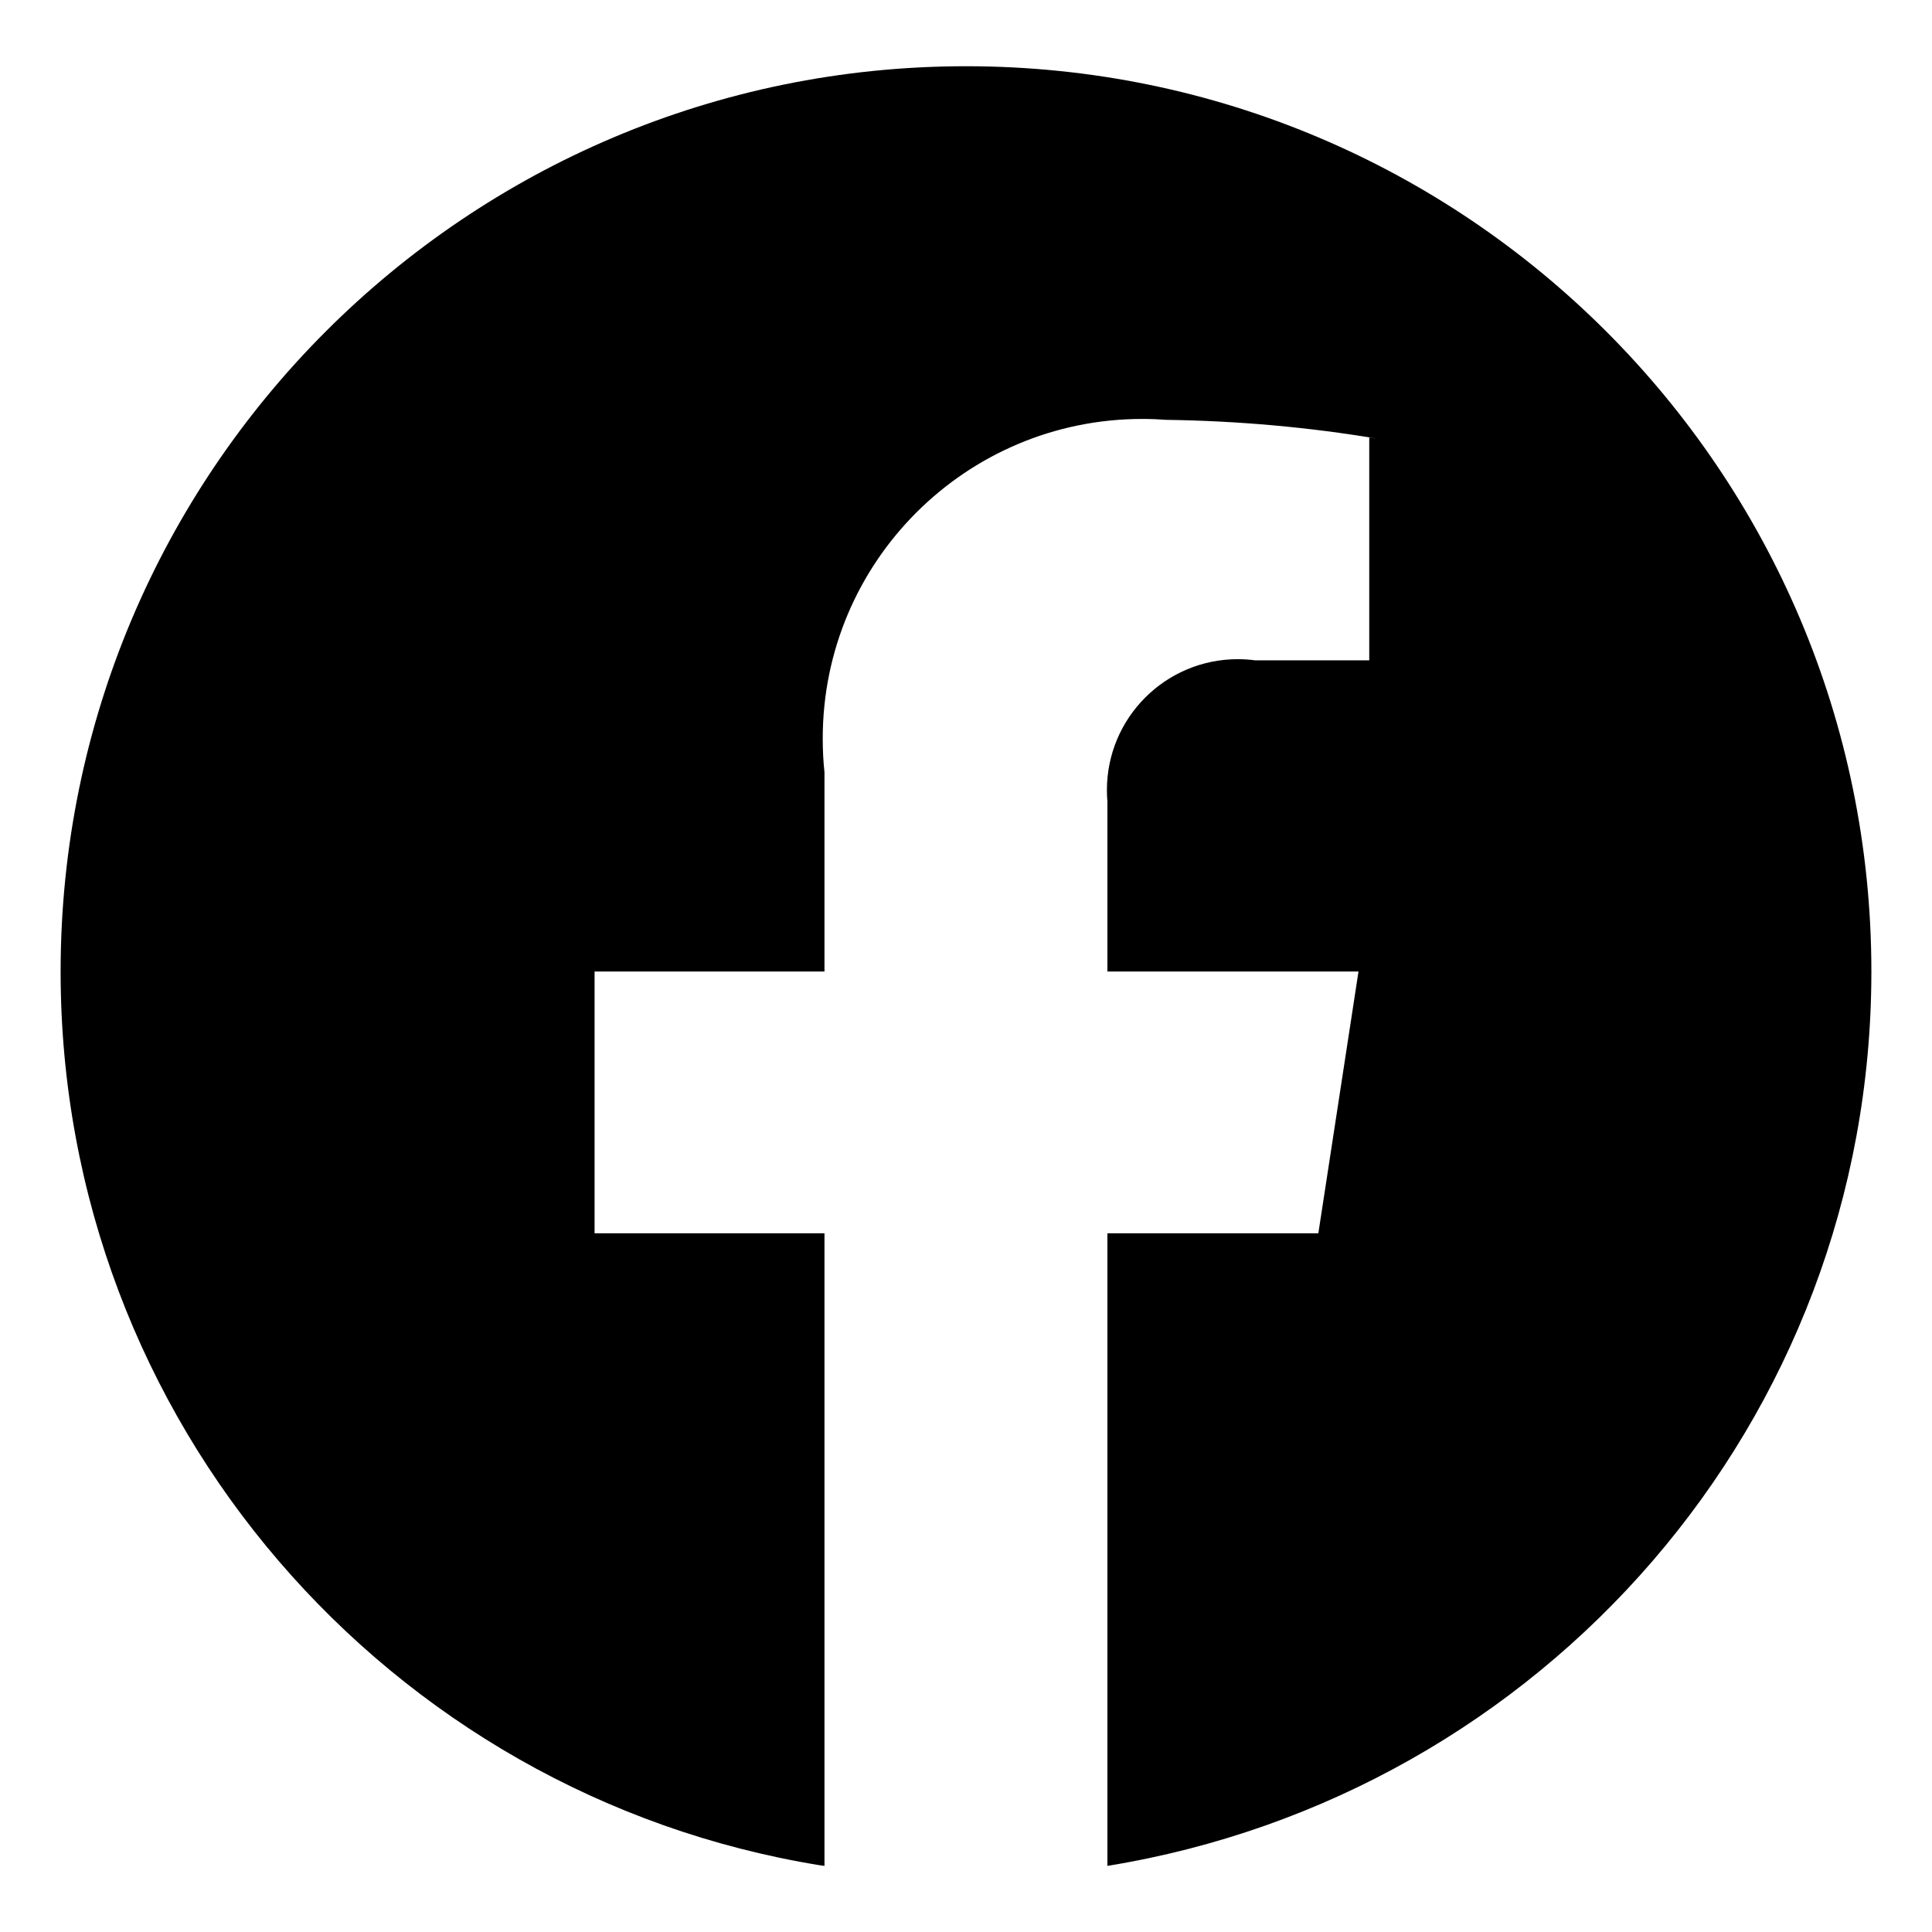
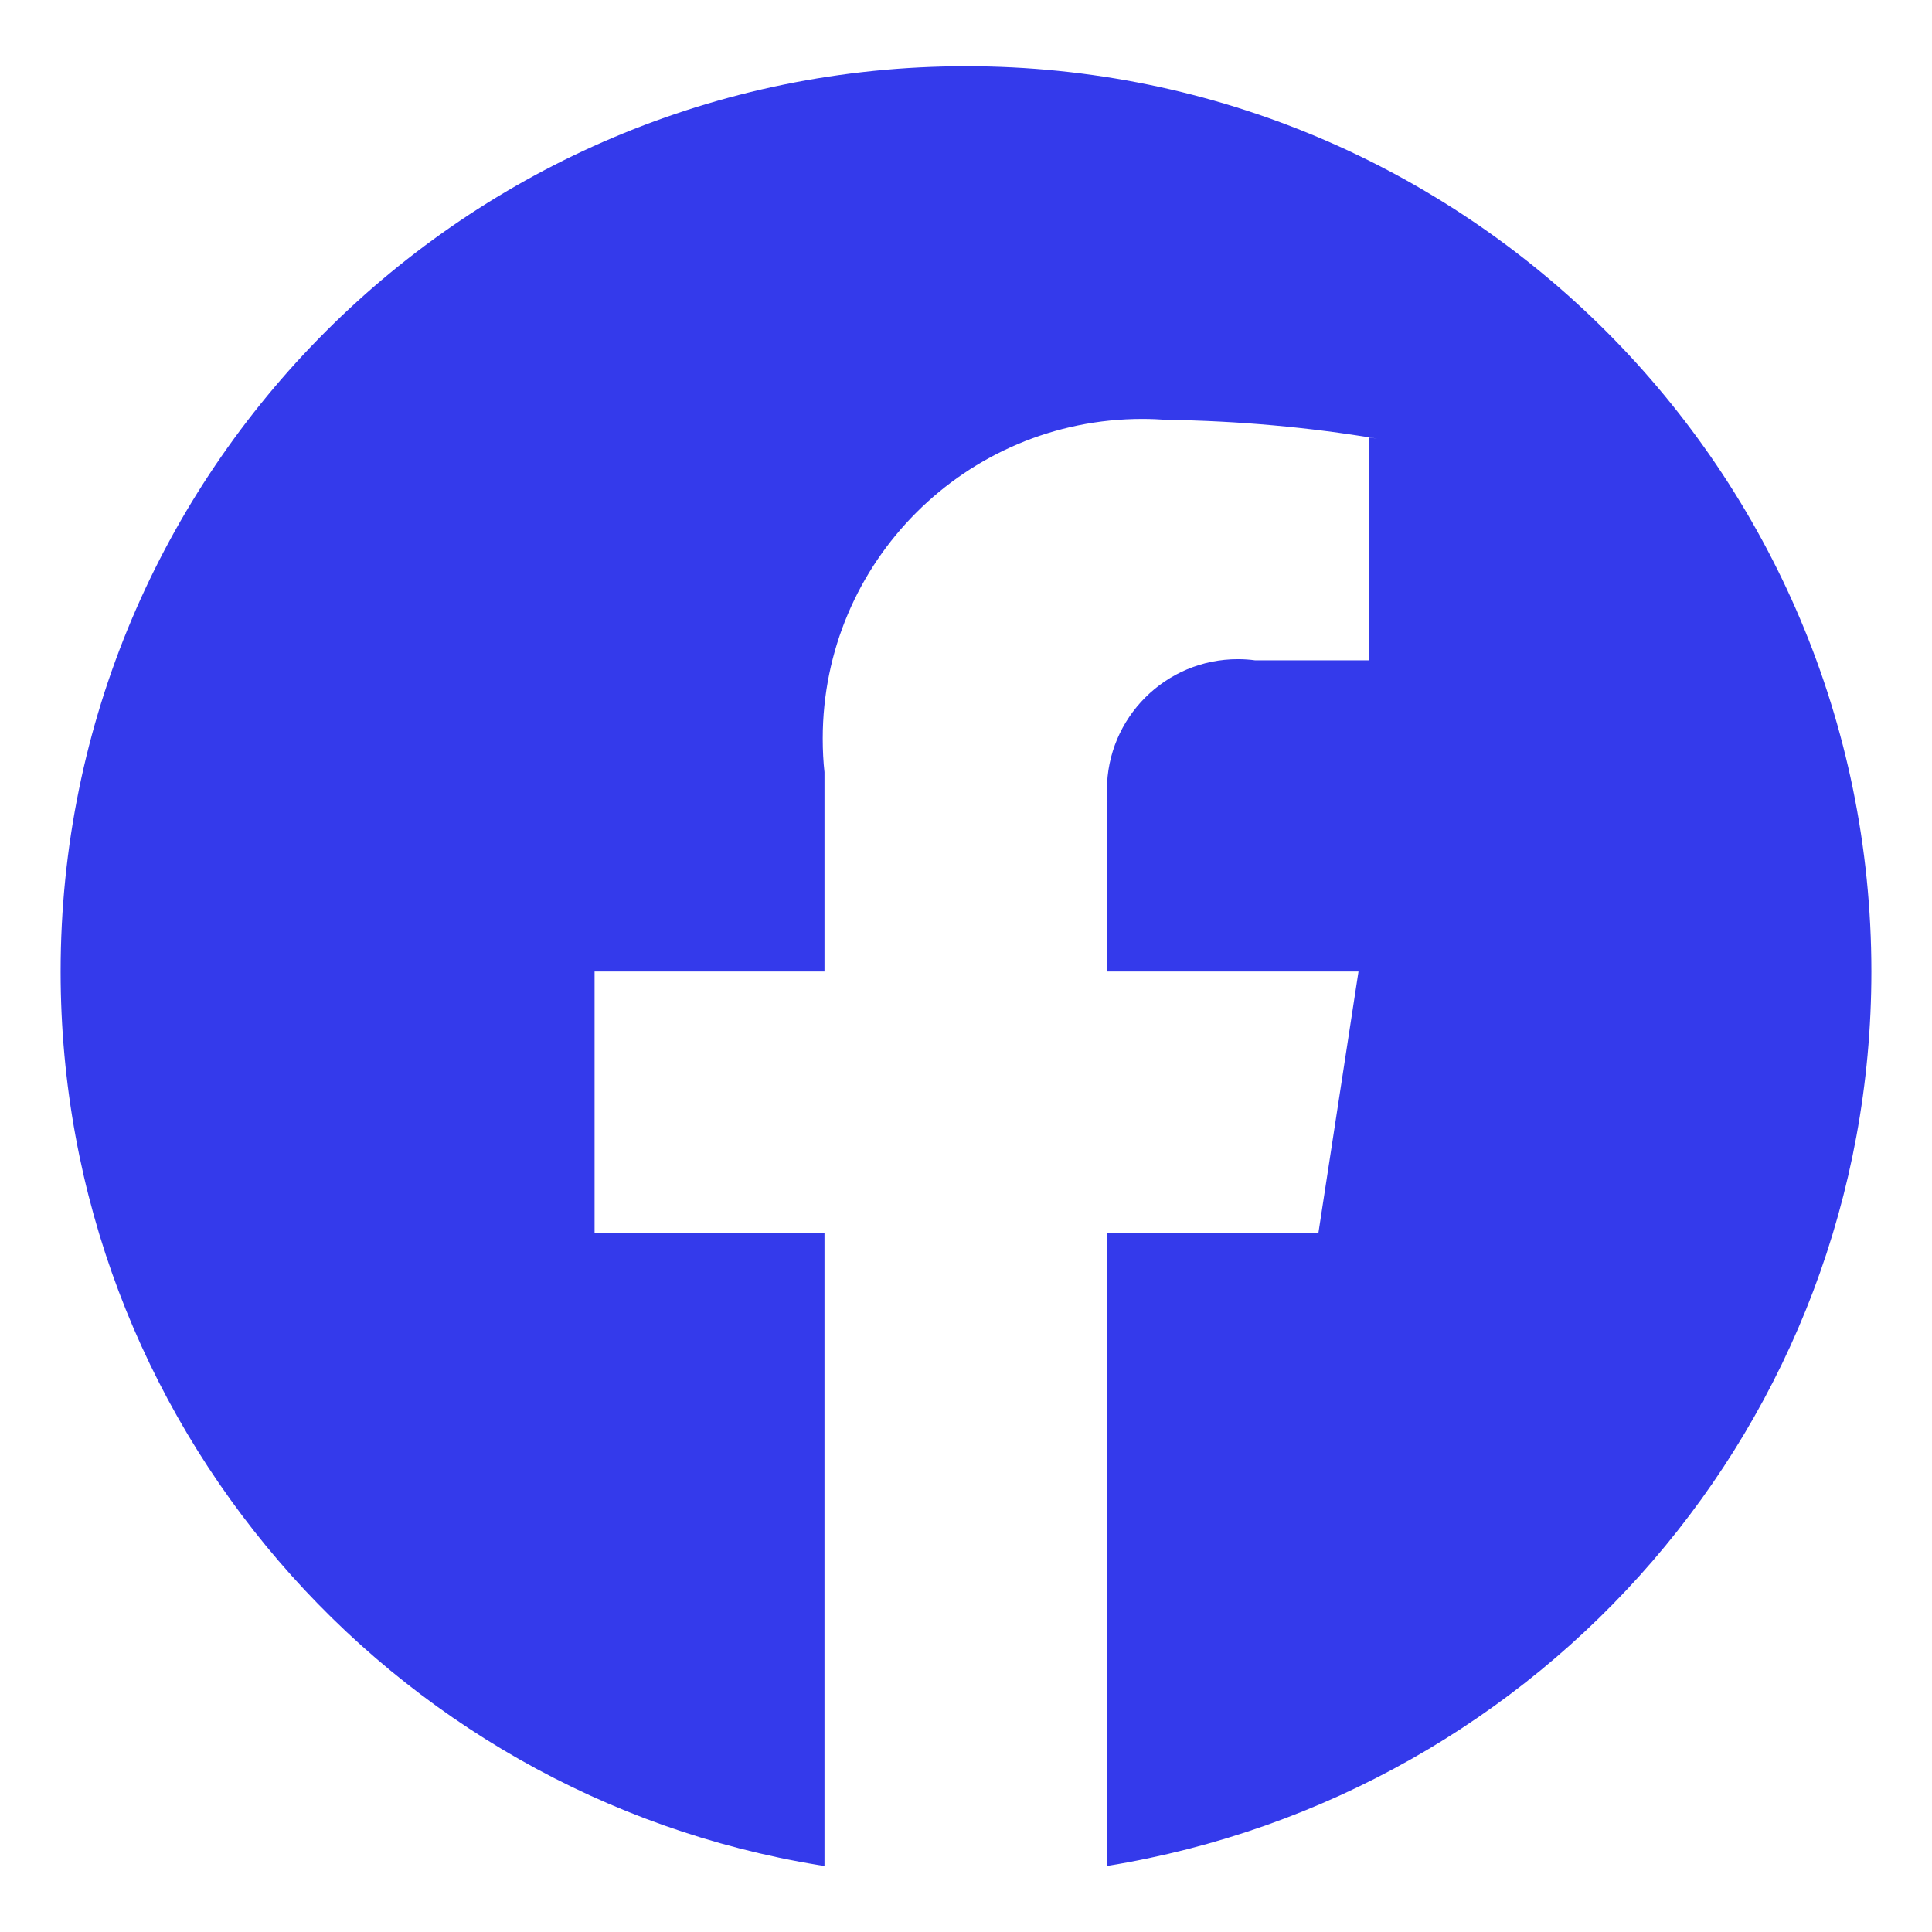
- <svg xmlns="http://www.w3.org/2000/svg" fill="#000000" width="800px" height="800px" viewBox="0 0 32 32" version="1.1">
+ <svg xmlns="http://www.w3.org/2000/svg" fill="#343aeb" width="800px" height="800px" viewBox="0 0 32 32" version="1.1">
  <path d="M30.996 16.091c-0.001-8.281-6.714-14.994-14.996-14.994s-14.996 6.714-14.996 14.996c0 7.455 5.44 13.639 12.566 14.8l0.086 0.012v-10.478h-3.808v-4.336h3.808v-3.302c-0.019-0.167-0.029-0.361-0.029-0.557 0-2.923 2.37-5.293 5.293-5.293 0.141 0 0.281 0.006 0.42 0.016l-0.018-0.001c1.199 0.017 2.359 0.123 3.491 0.312l-0.134-0.019v3.69h-1.892c-0.086-0.012-0.185-0.019-0.285-0.019-1.197 0-2.168 0.97-2.168 2.168 0 0.068 0.003 0.135 0.009 0.202l-0.001-0.009v2.812h4.159l-0.665 4.336h-3.494v10.478c7.213-1.174 12.653-7.359 12.654-14.814v-0z" />
</svg>
